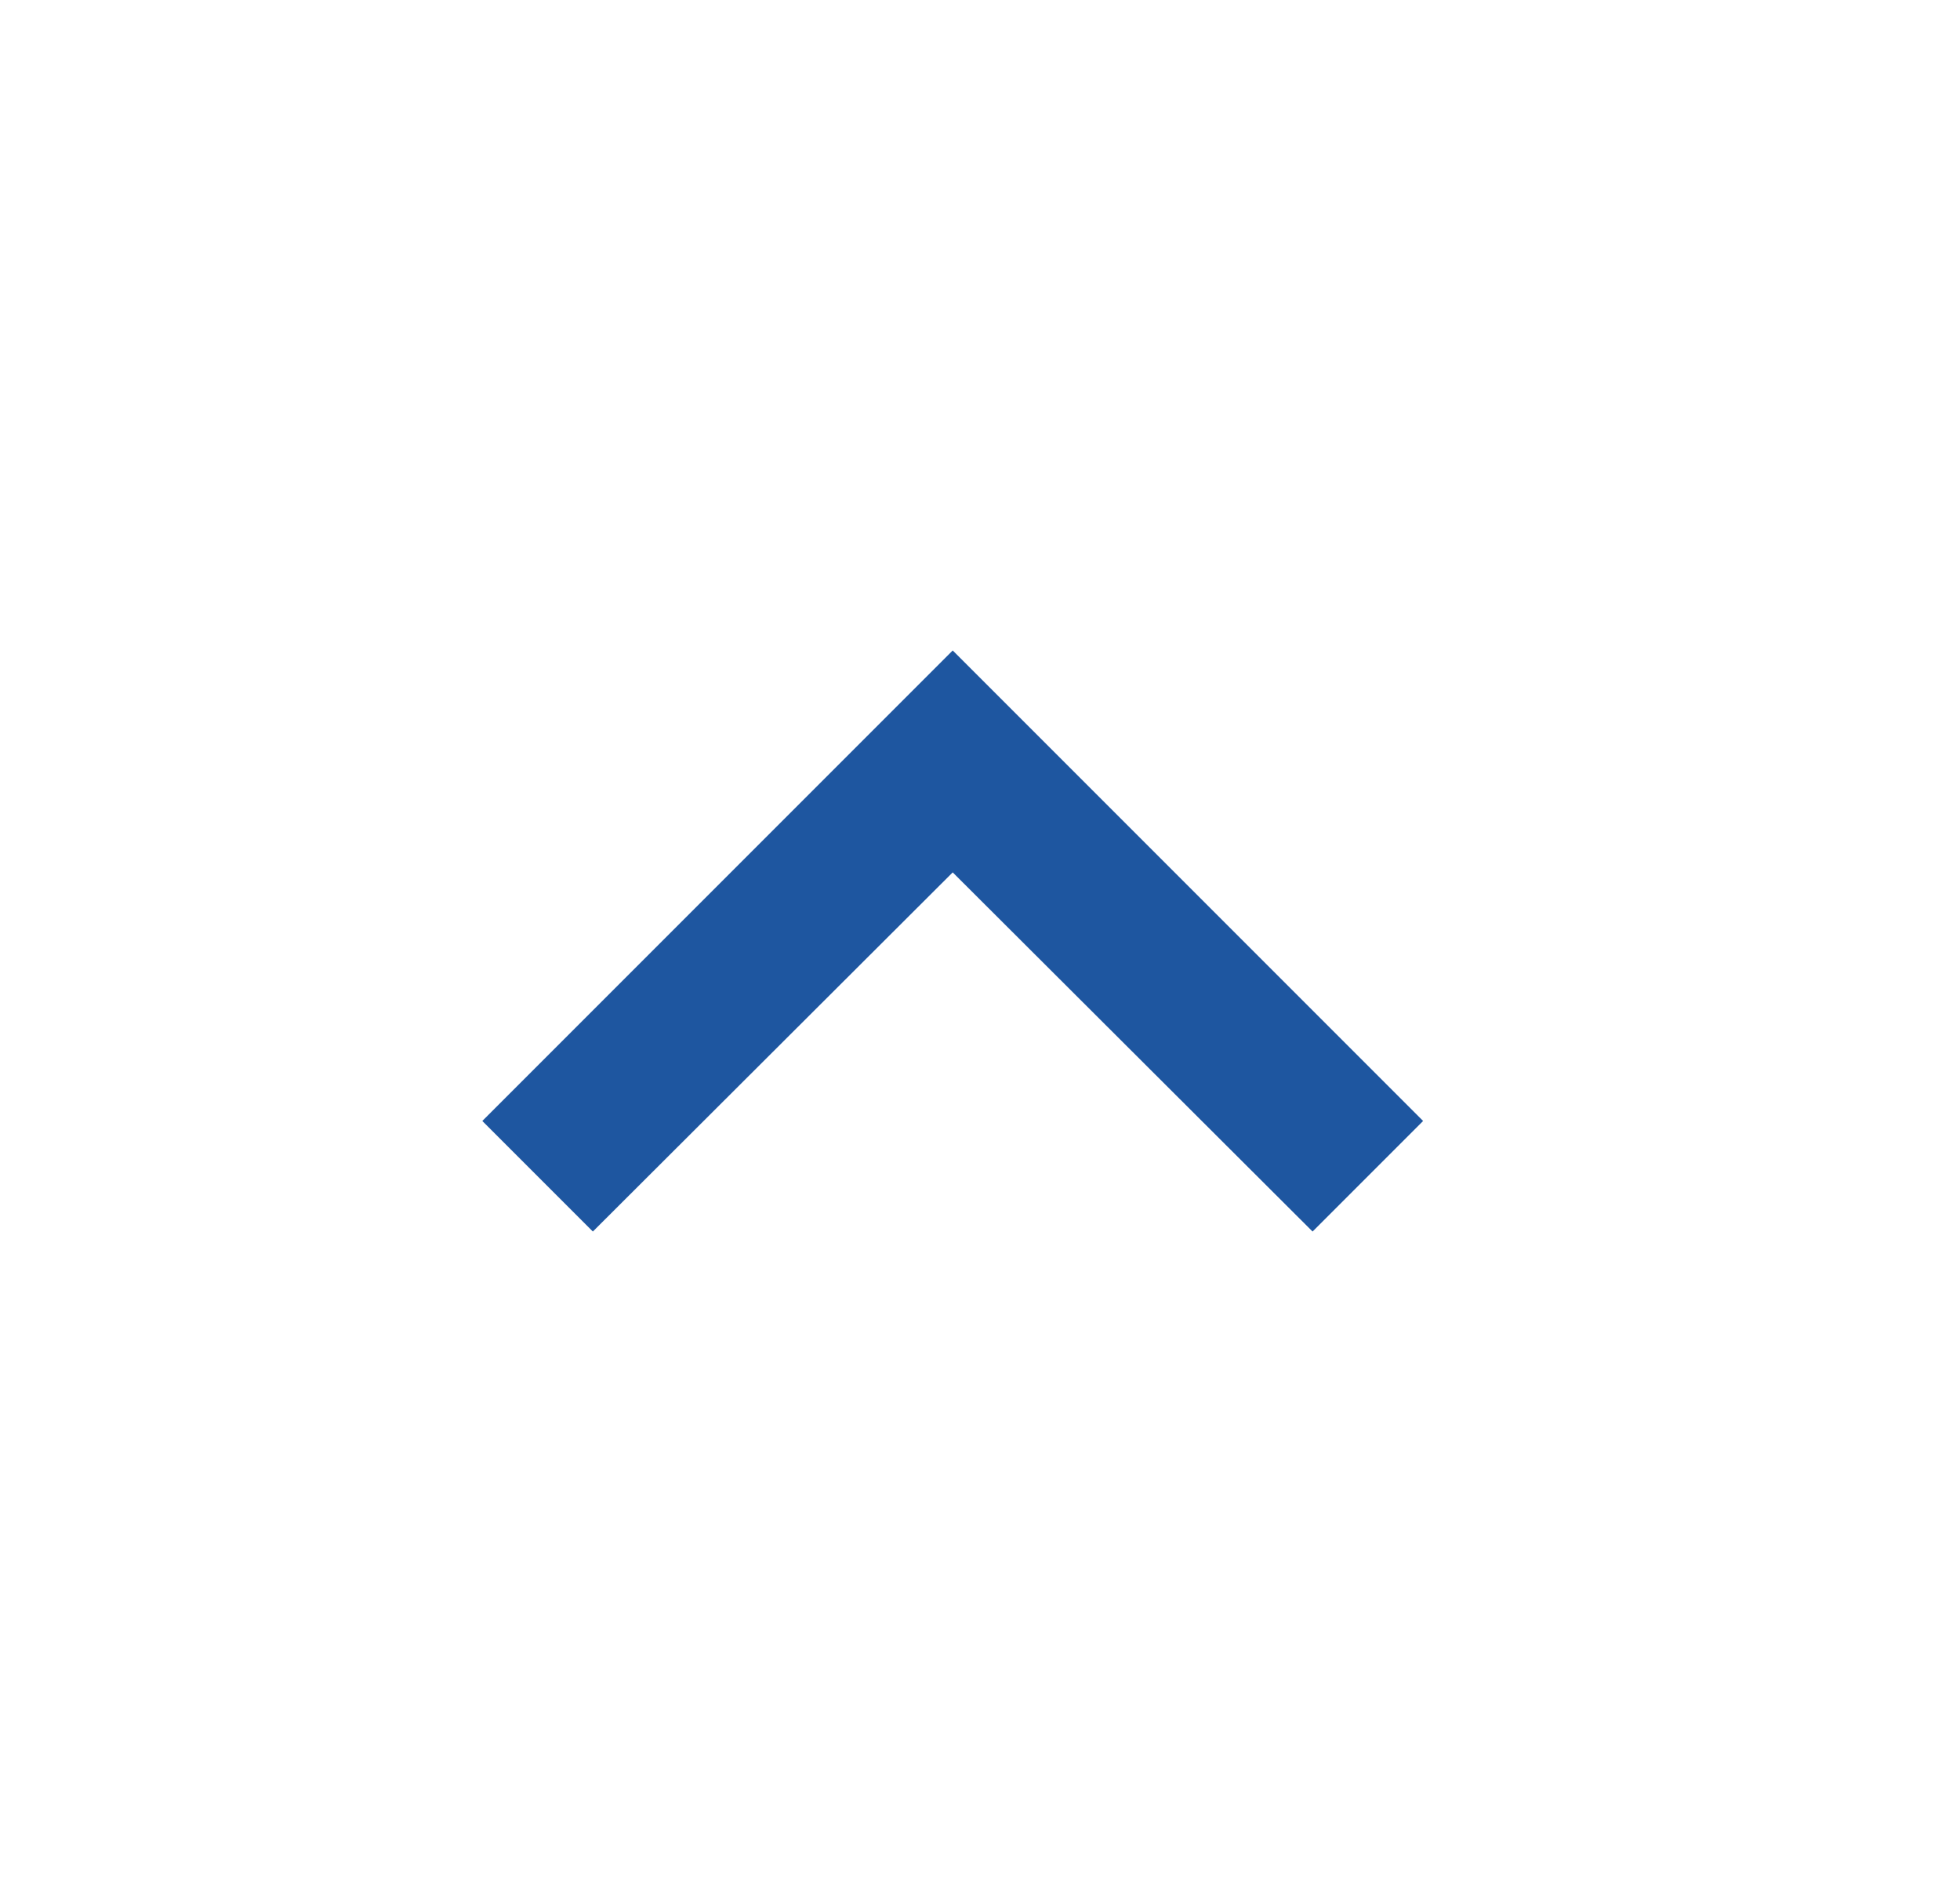
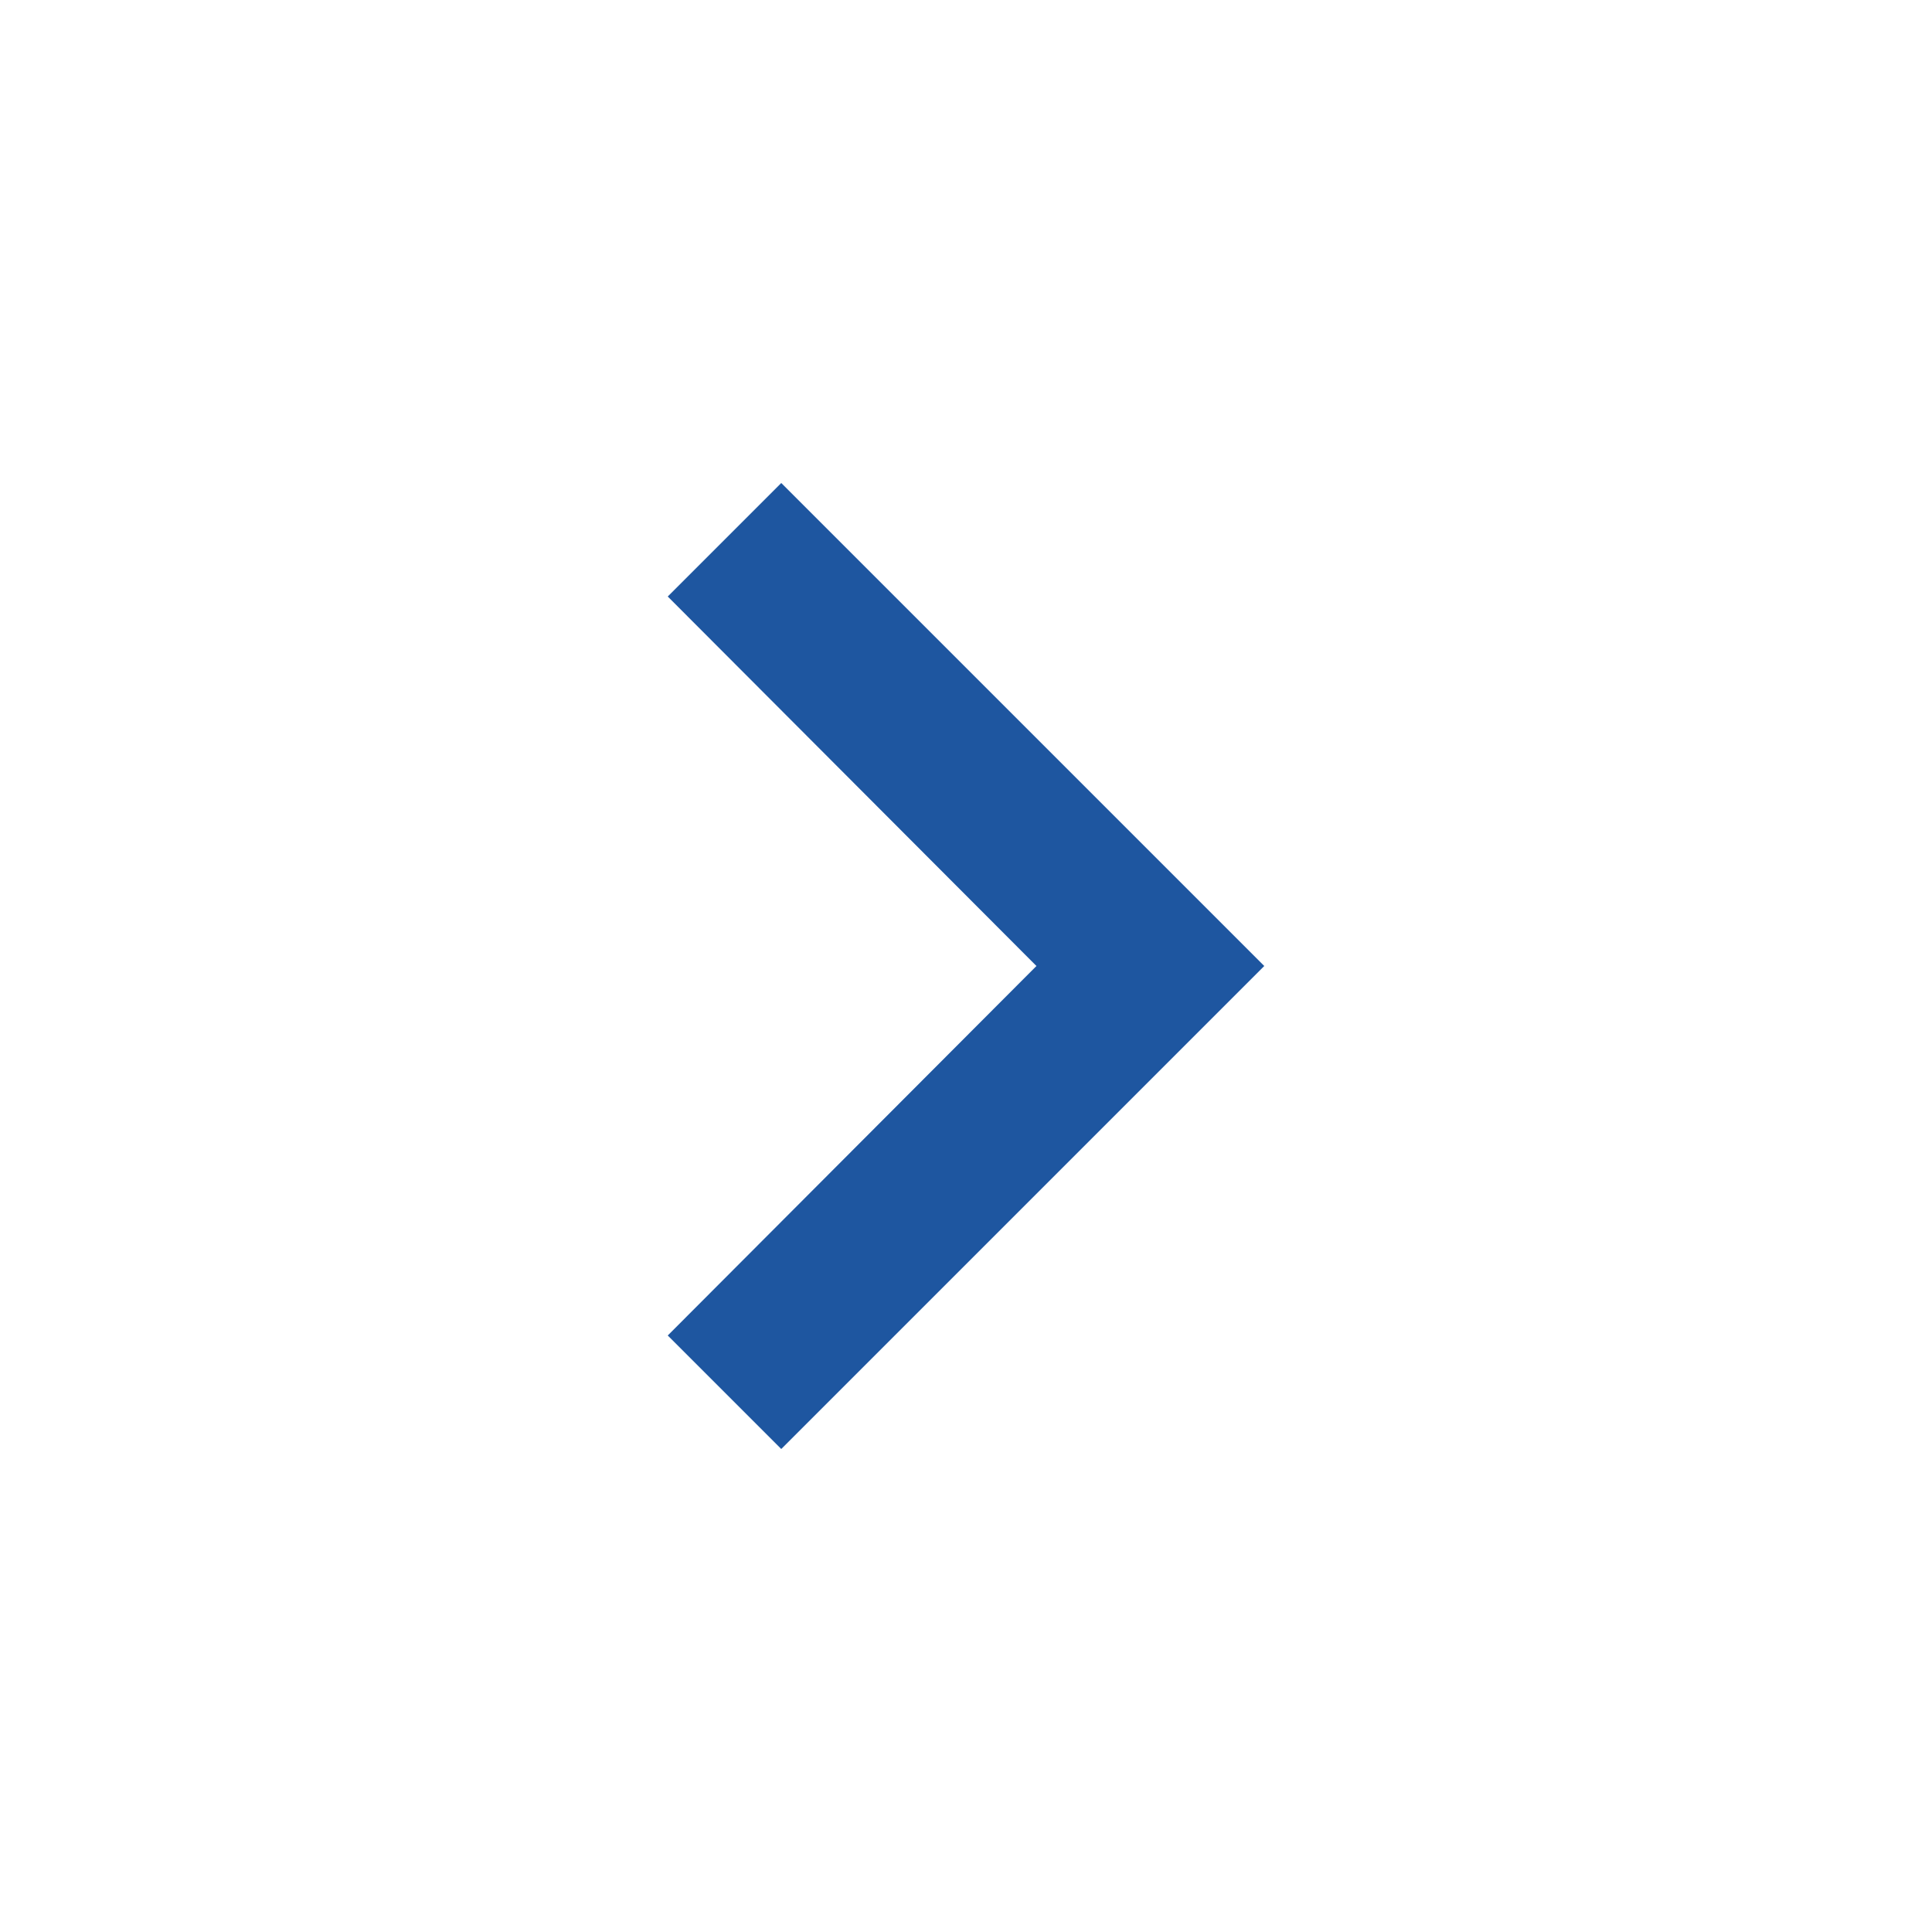
- <svg xmlns="http://www.w3.org/2000/svg" width="25" height="24" viewBox="0 0 25 24" fill="none">
+ <svg xmlns="http://www.w3.org/2000/svg" width="24" height="24" viewBox="0 0 24 24" fill="none">
  <g id="ChevronRightFilled">
-     <path id="Vector" d="M18.152 14.295L16.742 15.705L12.152 11.125L7.562 15.705L6.152 14.295L12.152 8.295L18.152 14.295Z" fill="#1E56A0" />
+     <path id="Vector" d="M9.705 6L8.295 7.41L12.875 12L8.295 16.59L9.705 18L15.705 12L9.705 6Z" fill="#1E56A0" />
  </g>
</svg>
